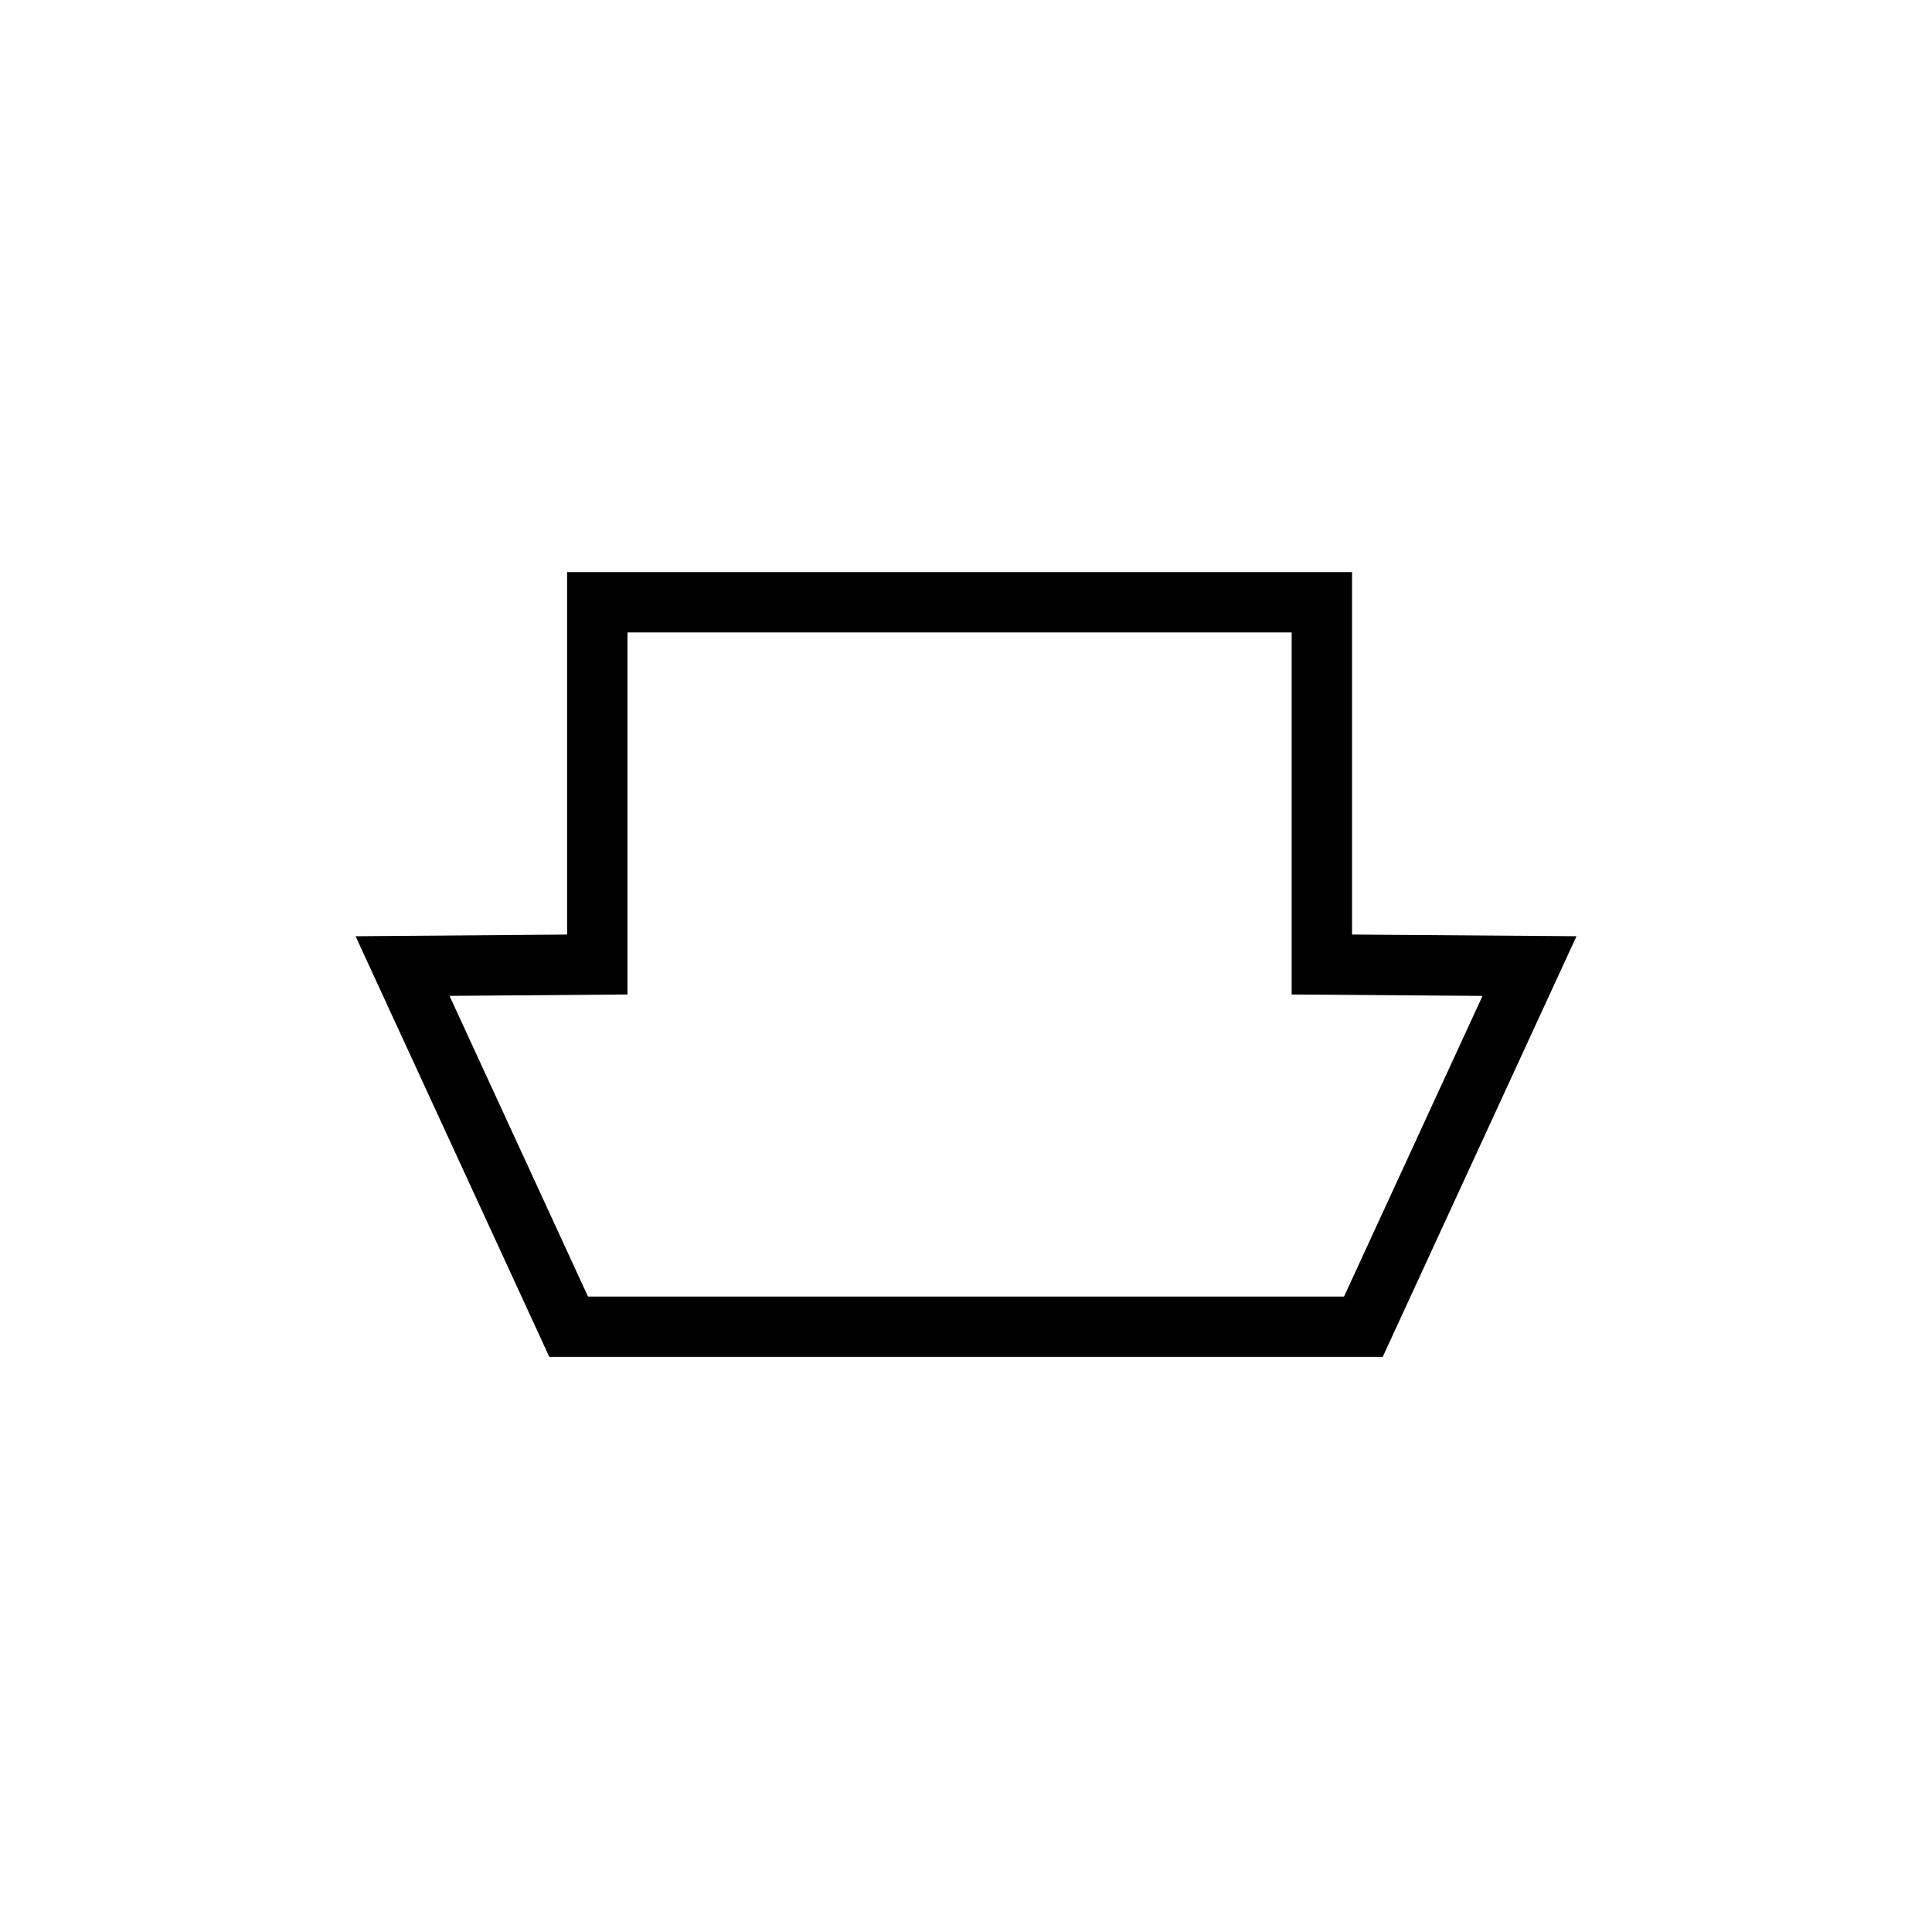
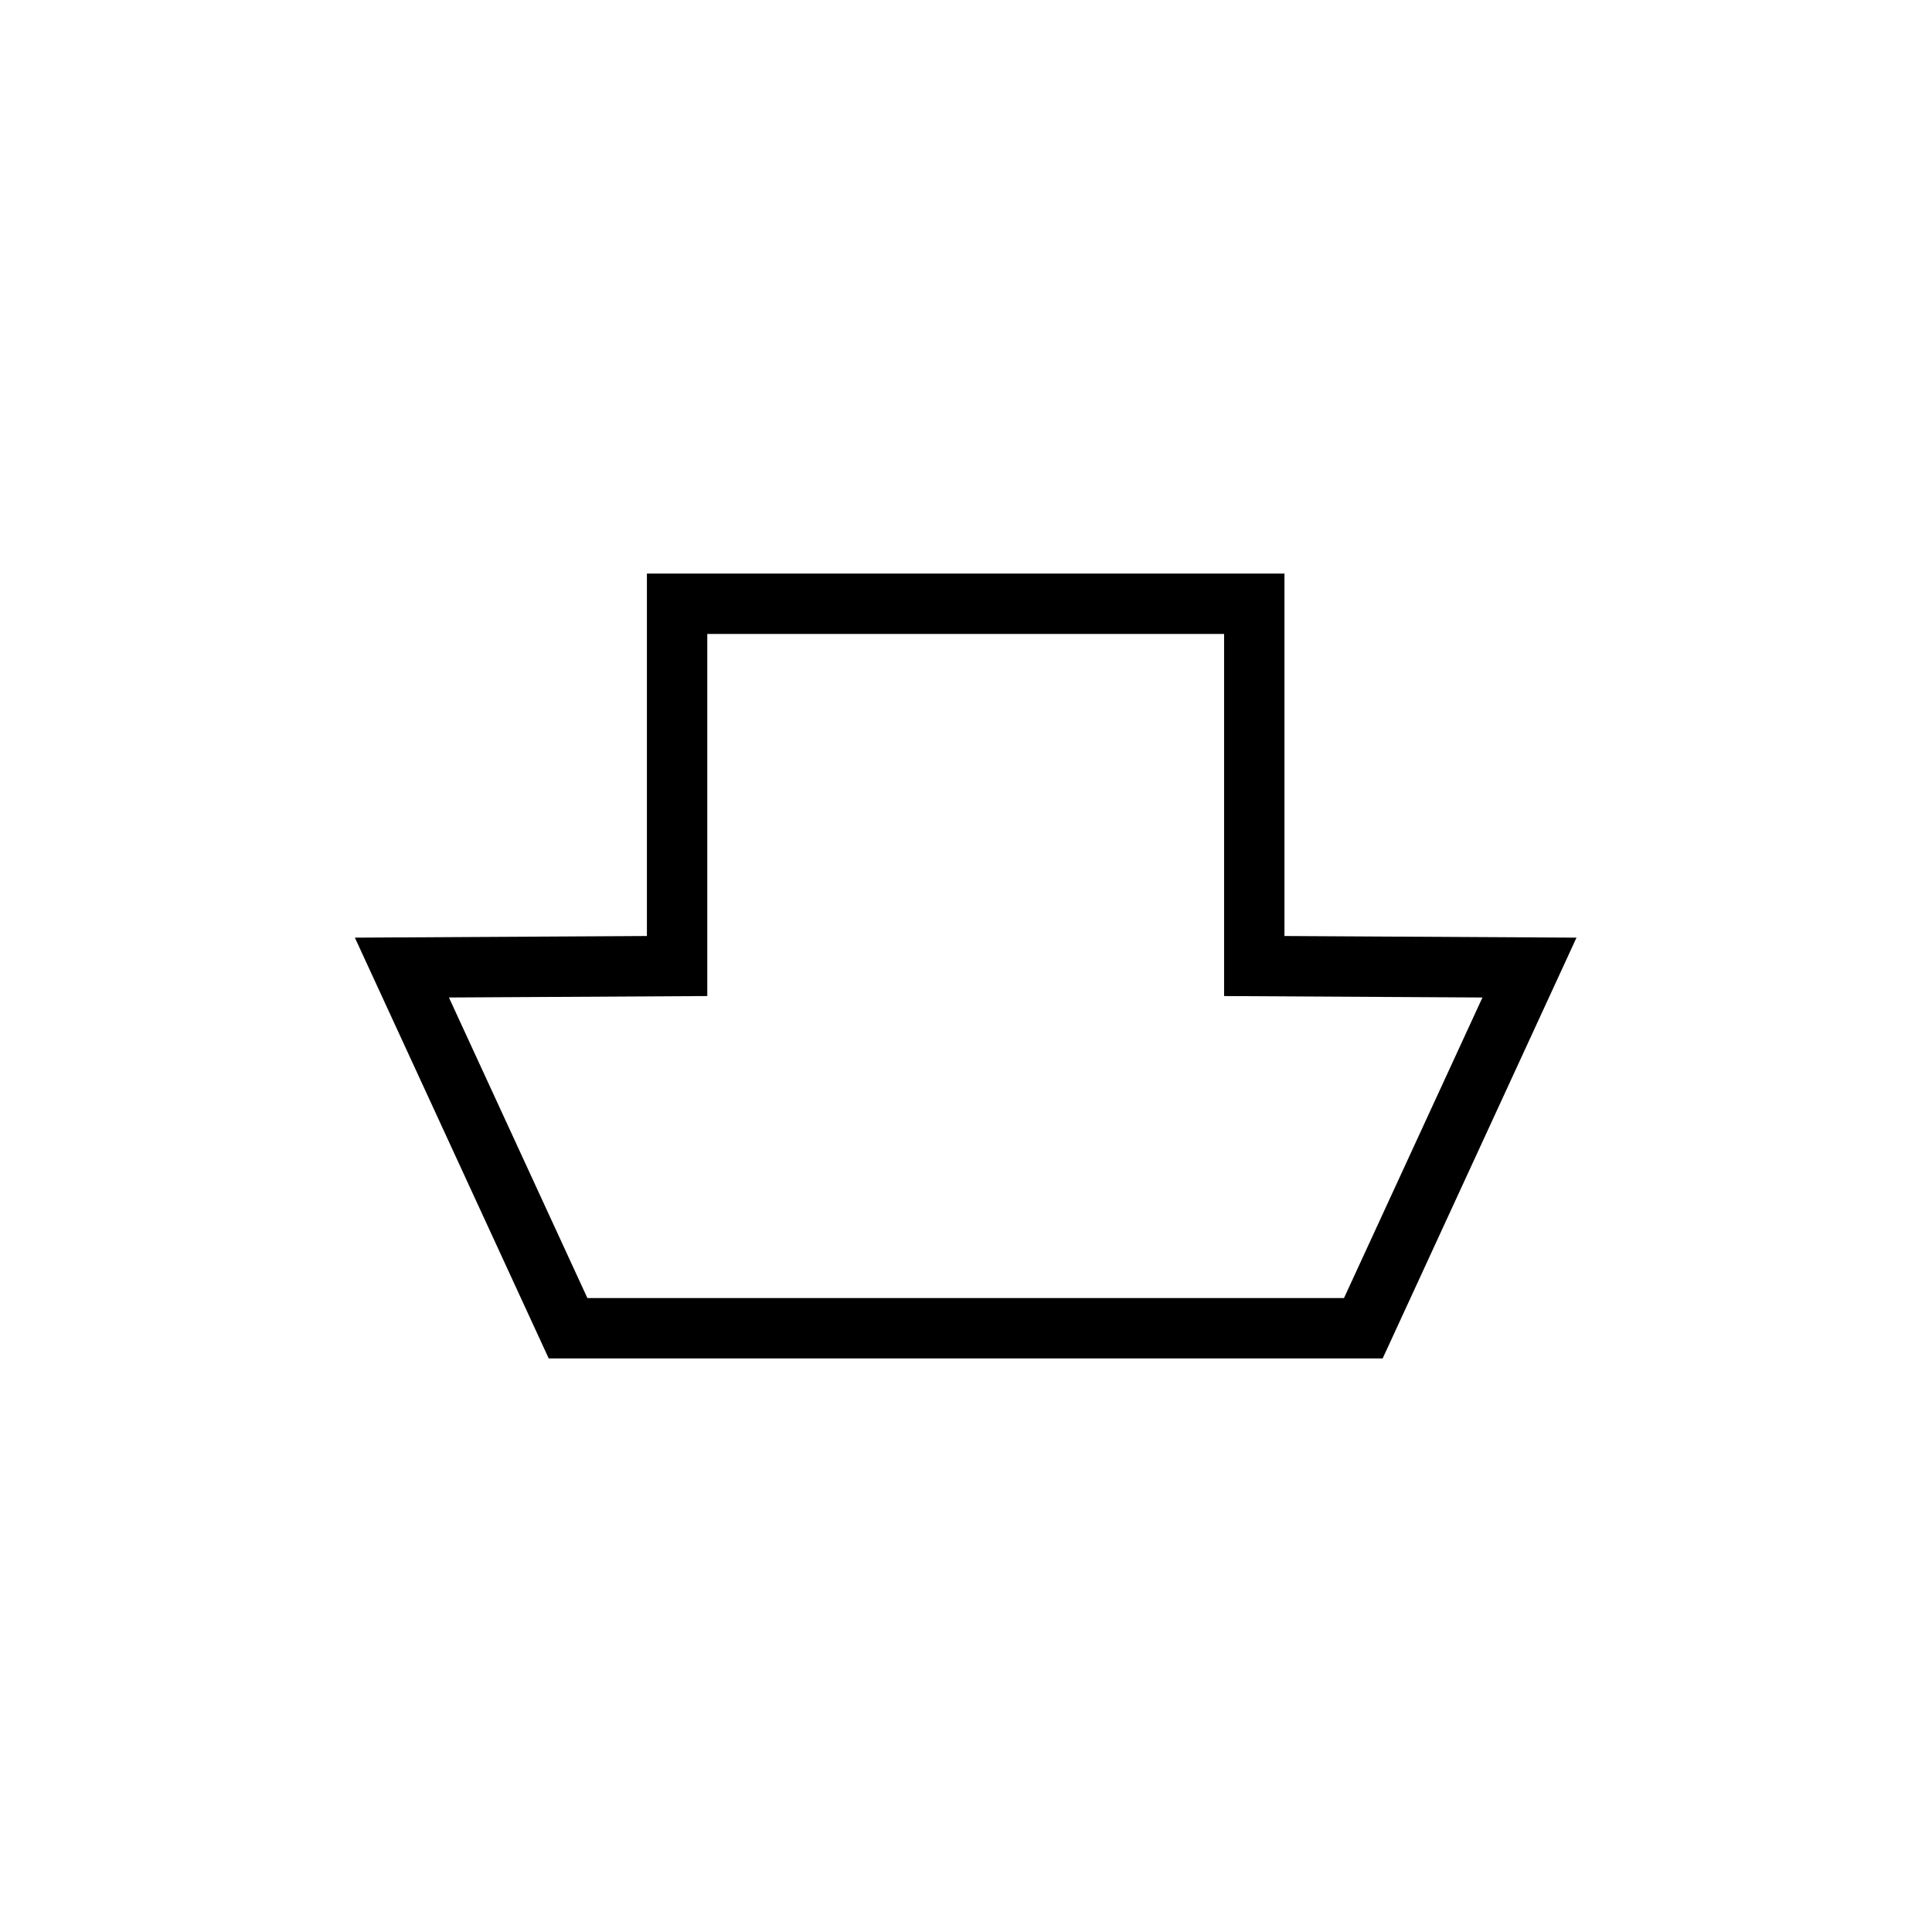
<svg xmlns="http://www.w3.org/2000/svg" width="128" height="128">
-   <path style="fill:none;stroke:#000000;stroke-width:4" d="M 87.576,63.902 V 39.9 H 39.572 V 63.902 L 26.67,64.004 37.676,87.9 H 64.002 90.326 L 101.334,64.004 Z" id="merchant-ship" />
+   <path style="fill:none;stroke:#000000;stroke-width:4" d="M 63.979,88 H 37.635 L 26.627,64.104 44.859,64.002 V 40 H 63.979 m 0,48 H 90.324 L 101.332,64.104 83.099,64.002 V 40 H 63.979" id="merchant-ship" />
</svg>
